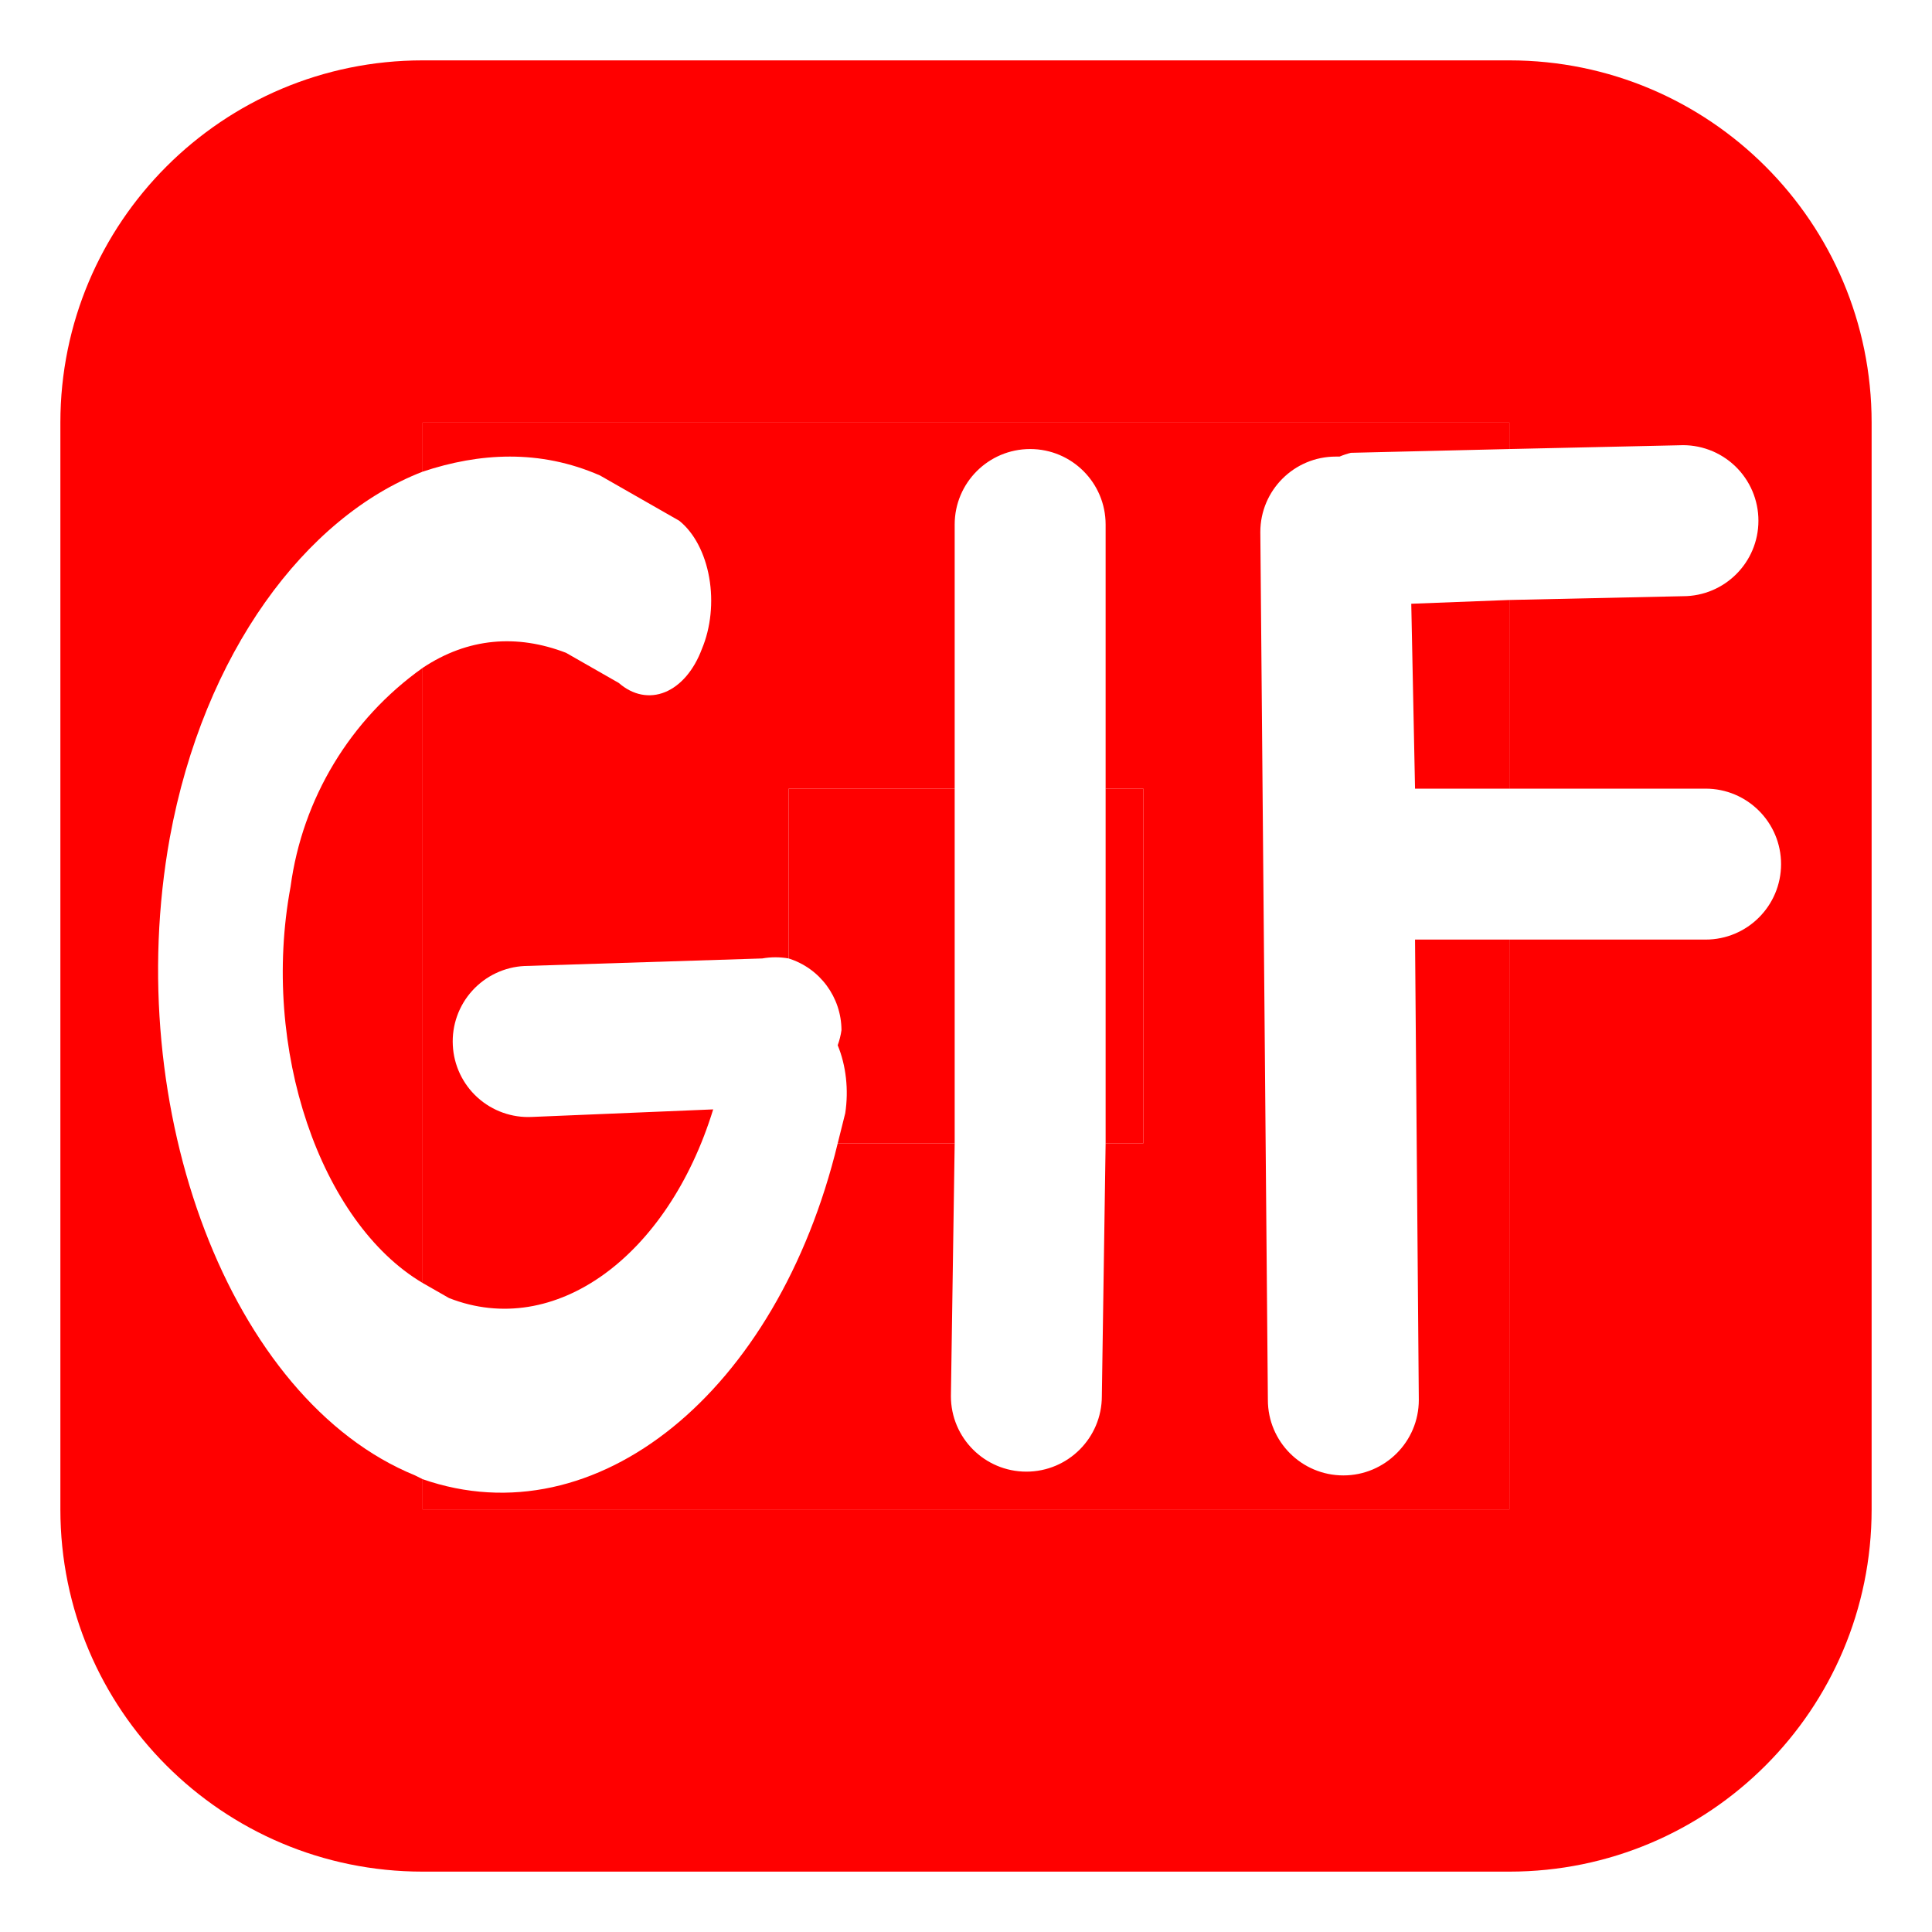
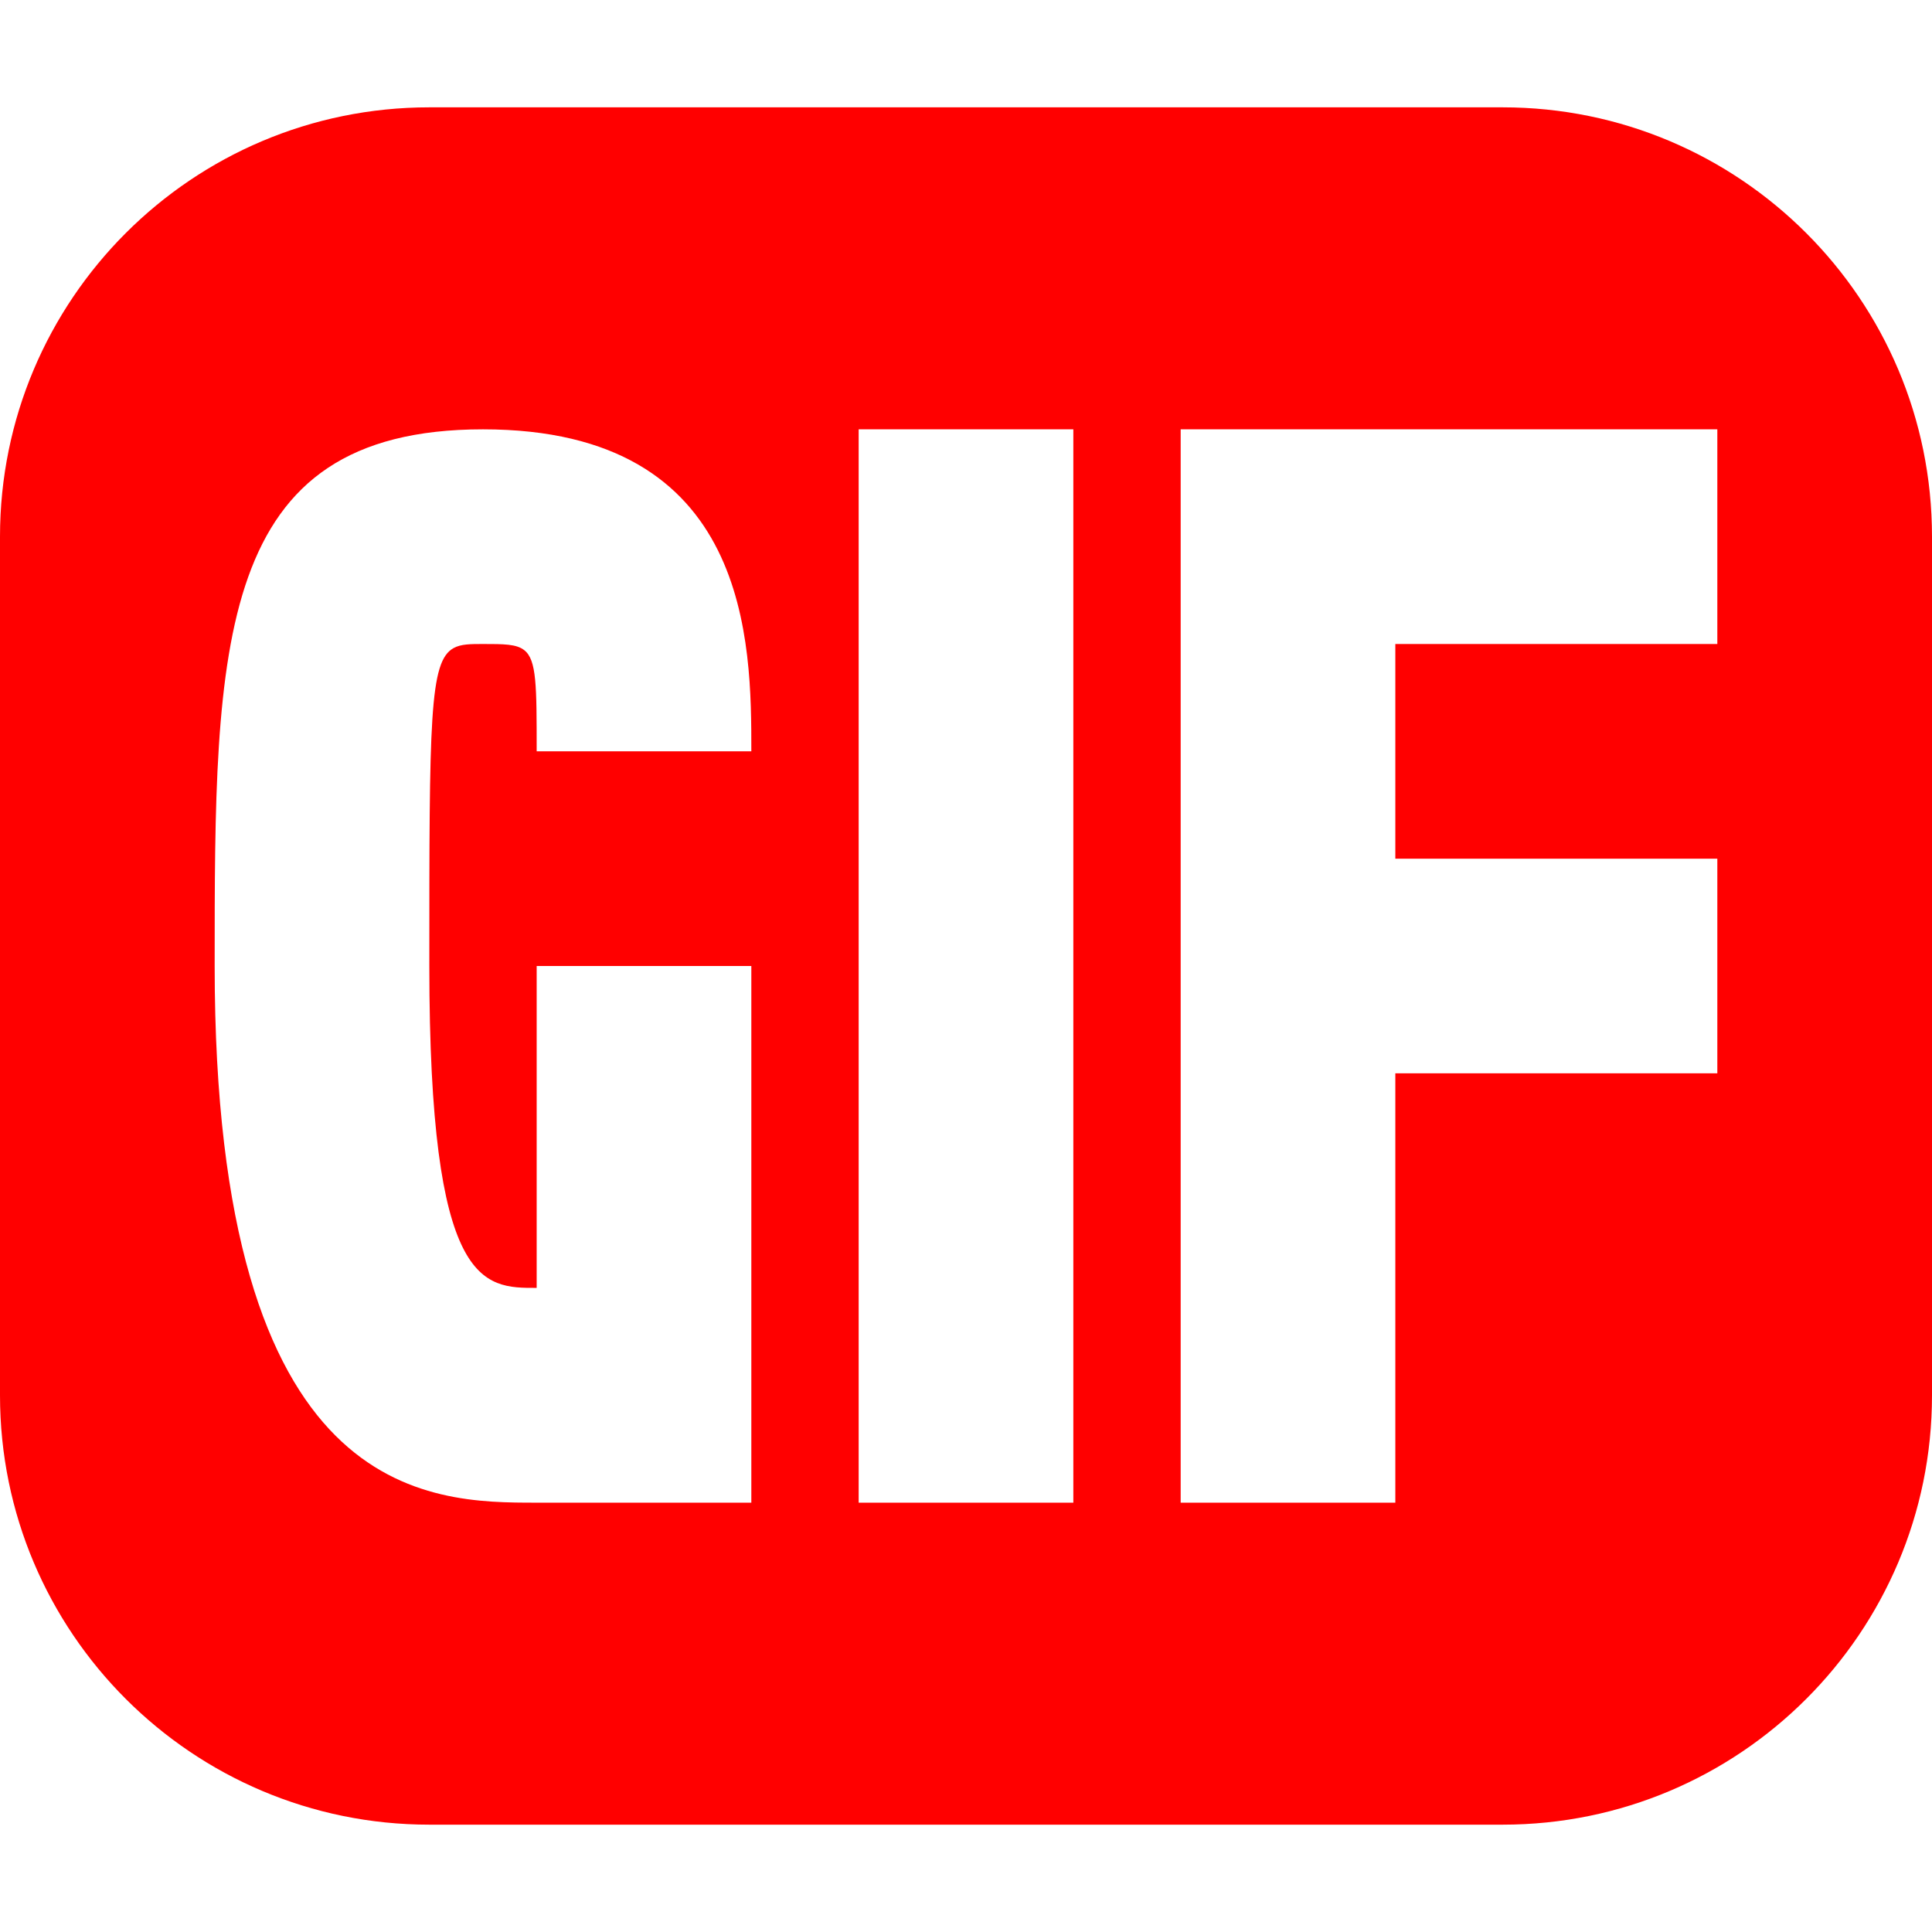
- <svg xmlns="http://www.w3.org/2000/svg" width="512" height="512">
-   <path d="m400 159-26 1 1 49h25zM112 340V177a85 85 0 0 0-35 58c-8 43 8 89 35 105zM293 209v94h10v-94zM222 277a24 16 90 0 1 2 18l-2 8h31v-94h-44v45a20 20 0 0 1 14 19 20 20 0 0 1-1 4z" style="baseline-shift:baseline;display:inline;overflow:visible;vector-effect:none;fill:red;stroke-linecap:round;stroke-linejoin:round;enable-background:accumulate;stop-color:#000;stop-opacity:1" />
-   <path d="M112 112v13c15-5 31-6 47 1l21 12a24 16 90 0 1 6 34 24 16 90 0 1-22 9l-14-8c-13-5-26-4-38 4v163l7 4c28 11 58-11 70-50l-48 2a20 20 0 0 1-21-19 20 20 0 0 1 19-21l63-2a20 20 0 0 1 7 0v-45h44v-70a20 20 0 0 1 20-20 20 20 0 0 1 20 20v70h10v94h-10l-1 67a20 20 0 0 1-20 20 20 20 0 0 1-20-20l1-67h-31c-16 66-64 105-110 89v8h288V249h-25l1 122a20 20 0 0 1-20 20 20 20 0 0 1-20-20l-2-230a20 20 0 0 1 20-20 20 20 0 0 1 1 0 20 20 0 0 1 3-1l42-1v-7z" style="baseline-shift:baseline;display:inline;overflow:visible;vector-effect:none;fill:red;stroke-linecap:round;stroke-linejoin:round;enable-background:accumulate;stop-color:#000;stop-opacity:1" />
-   <path d="M112 16a96 96 0 0 0-96 96v288a96 96 0 0 0 96 96h288a96 96 0 0 0 96-96V112a96 96 0 0 0-96-96Zm0 96h288v7l45-1a20 20 0 0 1 21 20 20 20 0 0 1-20 20l-46 1v50h52a20 20 0 0 1 20 20 20 20 0 0 1-20 20h-52v151H112v-8l-2-1c-49-20-78-97-65-169 9-49 36-85 67-97Z" style="baseline-shift:baseline;display:inline;overflow:visible;vector-effect:none;fill:red;stroke-linecap:round;stroke-linejoin:round;enable-background:accumulate;stop-color:#000;stop-opacity:1" />
+ <svg xmlns="http://www.w3.org/2000/svg" width="18" height="18" viewBox="0 0 18 18" fill="none">
+   <path fill-rule="evenodd" clip-rule="evenodd" d="M4 1C1.791 1 0 2.791 0 5V13C0 15.209 1.791 17 4 17H14C16.209 17 18 15.209 18 13V5C18 2.791 16.209 1 14 1H4ZM4 9C4 12 4.5 12 5 11.999V9H7V14H5C4 14 2 14 2 9C2 6 2 4 4.5 4C7 4 7 6 7 7H5C5 6.386 5 6.149 4.885 6.058C4.812 6 4.693 6 4.5 6C4.384 6 4.295 6 4.226 6.038C4 6.162 4 6.697 4 9ZM10 4H8V14H10V4ZM11 14H13V10H16V8H13V6H16V4L11 4V14Z" fill="#FF0000" />
</svg>
